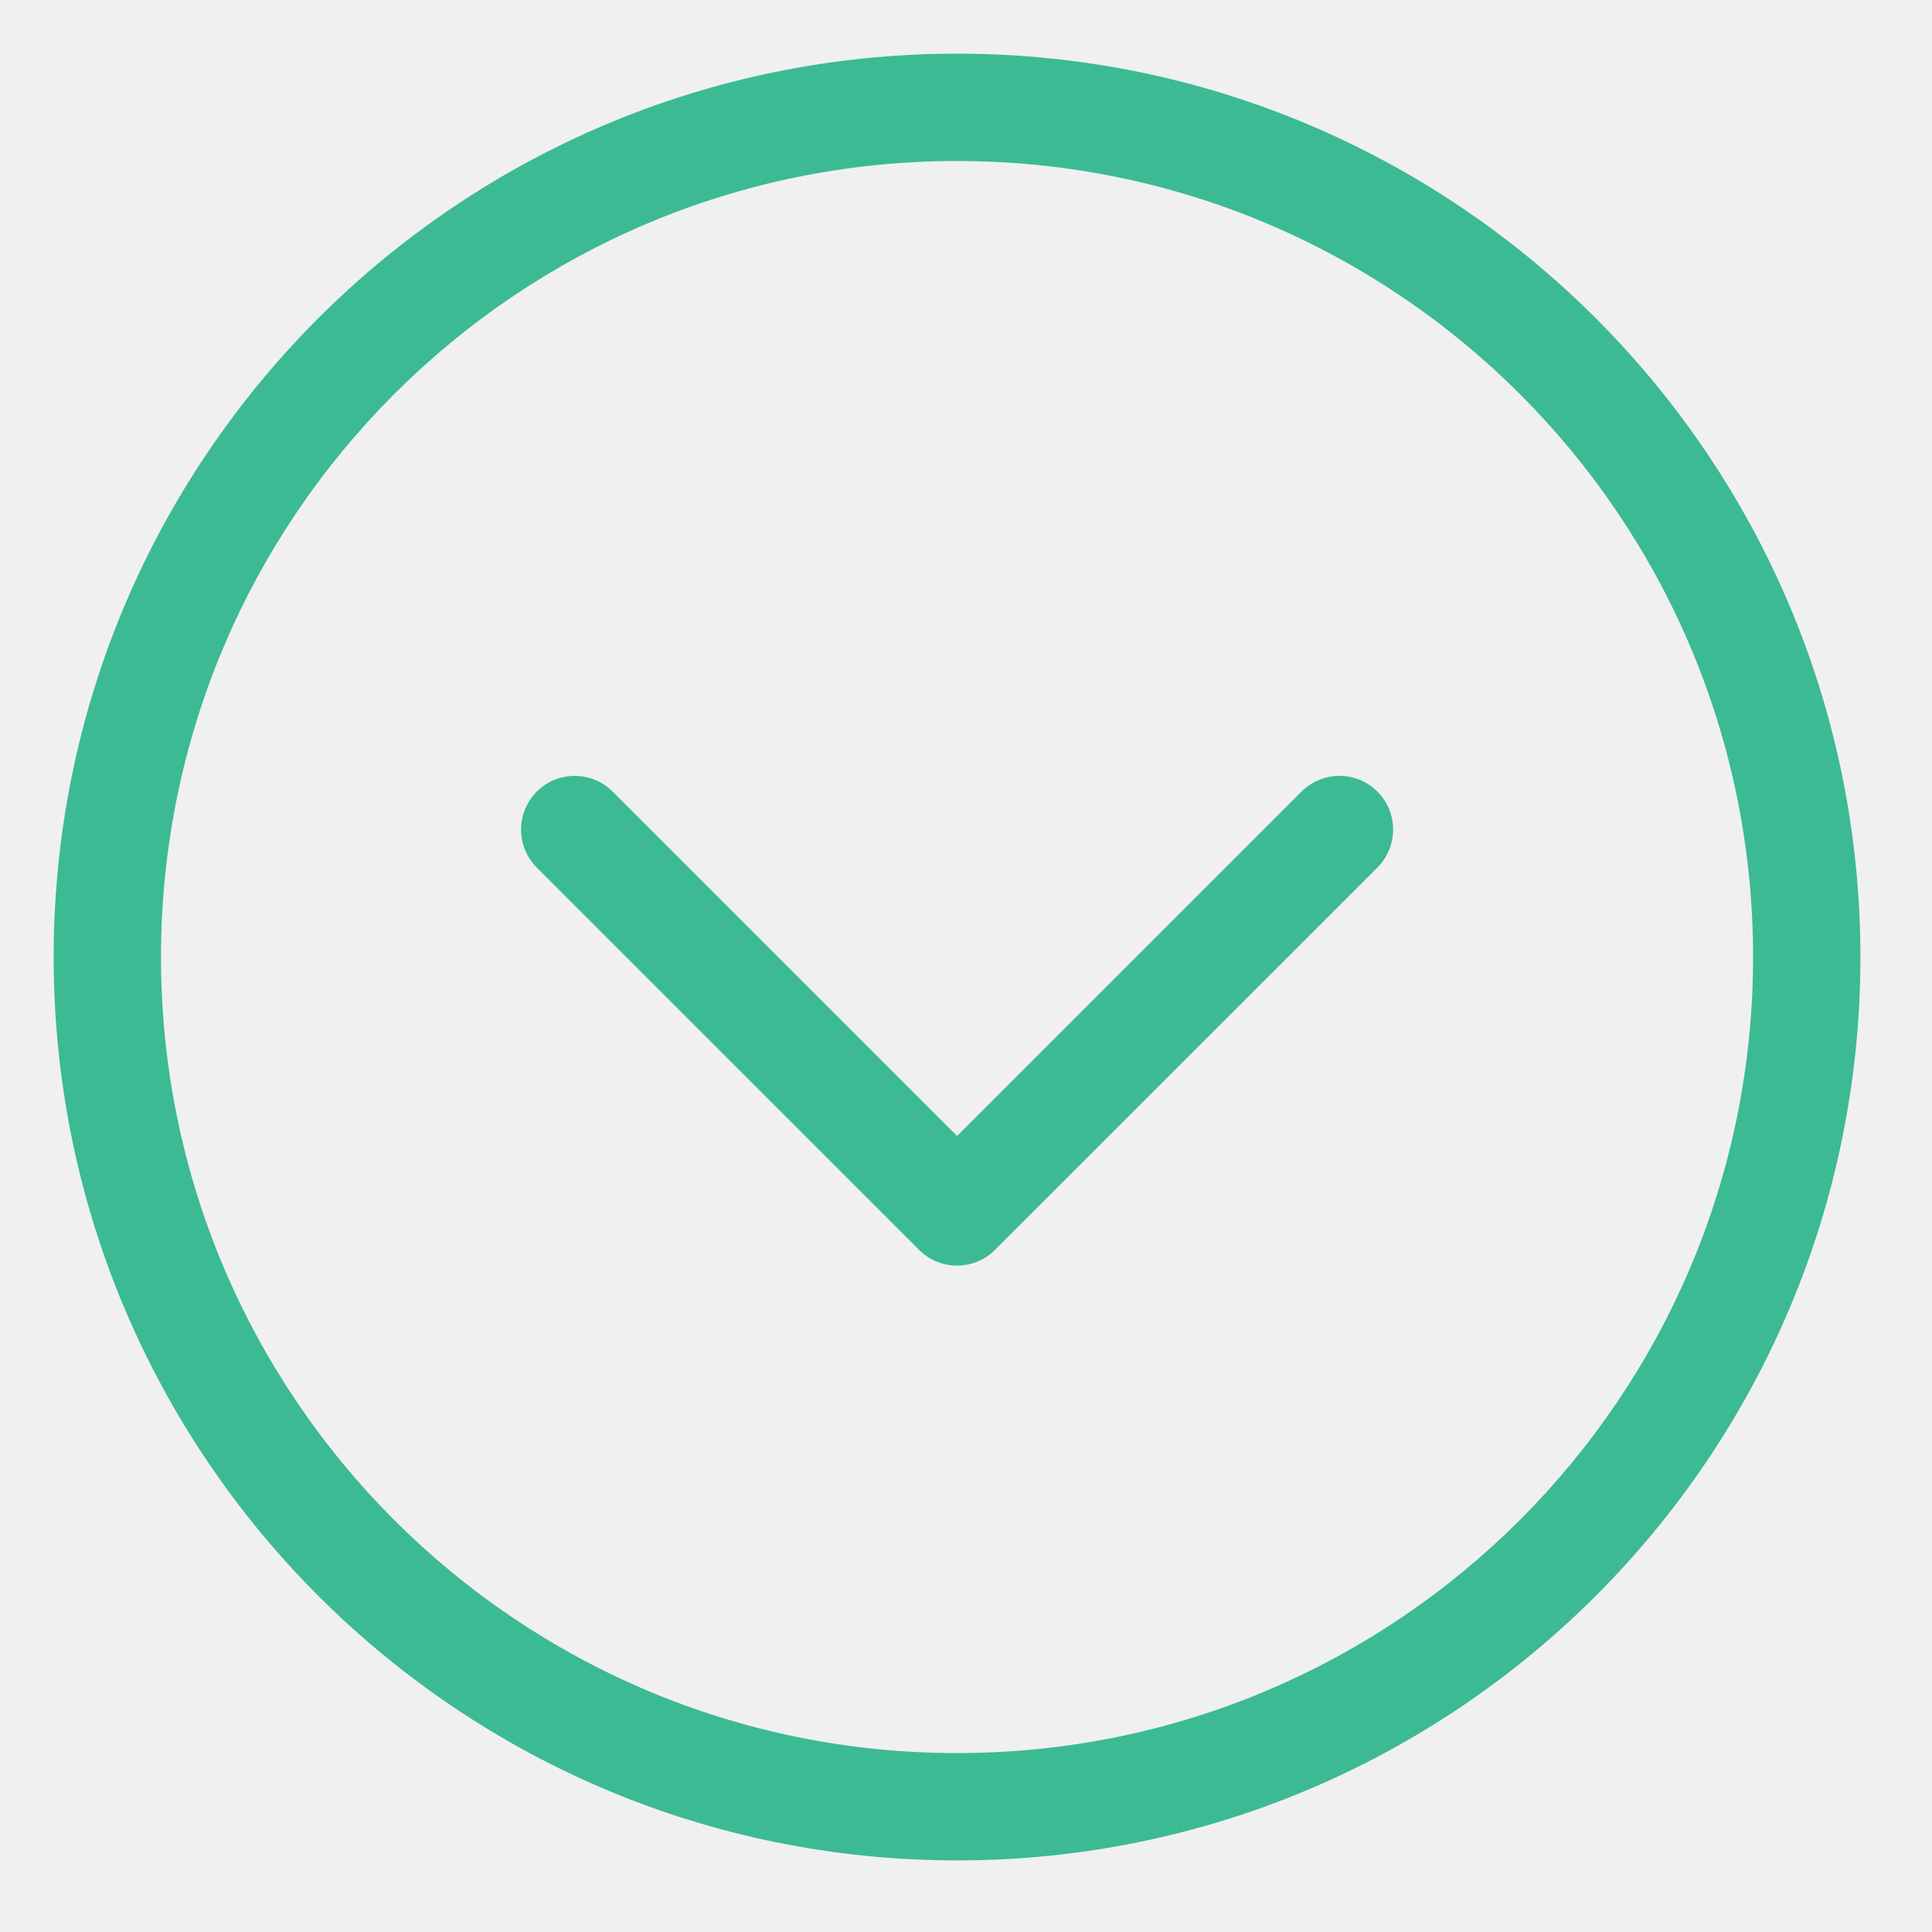
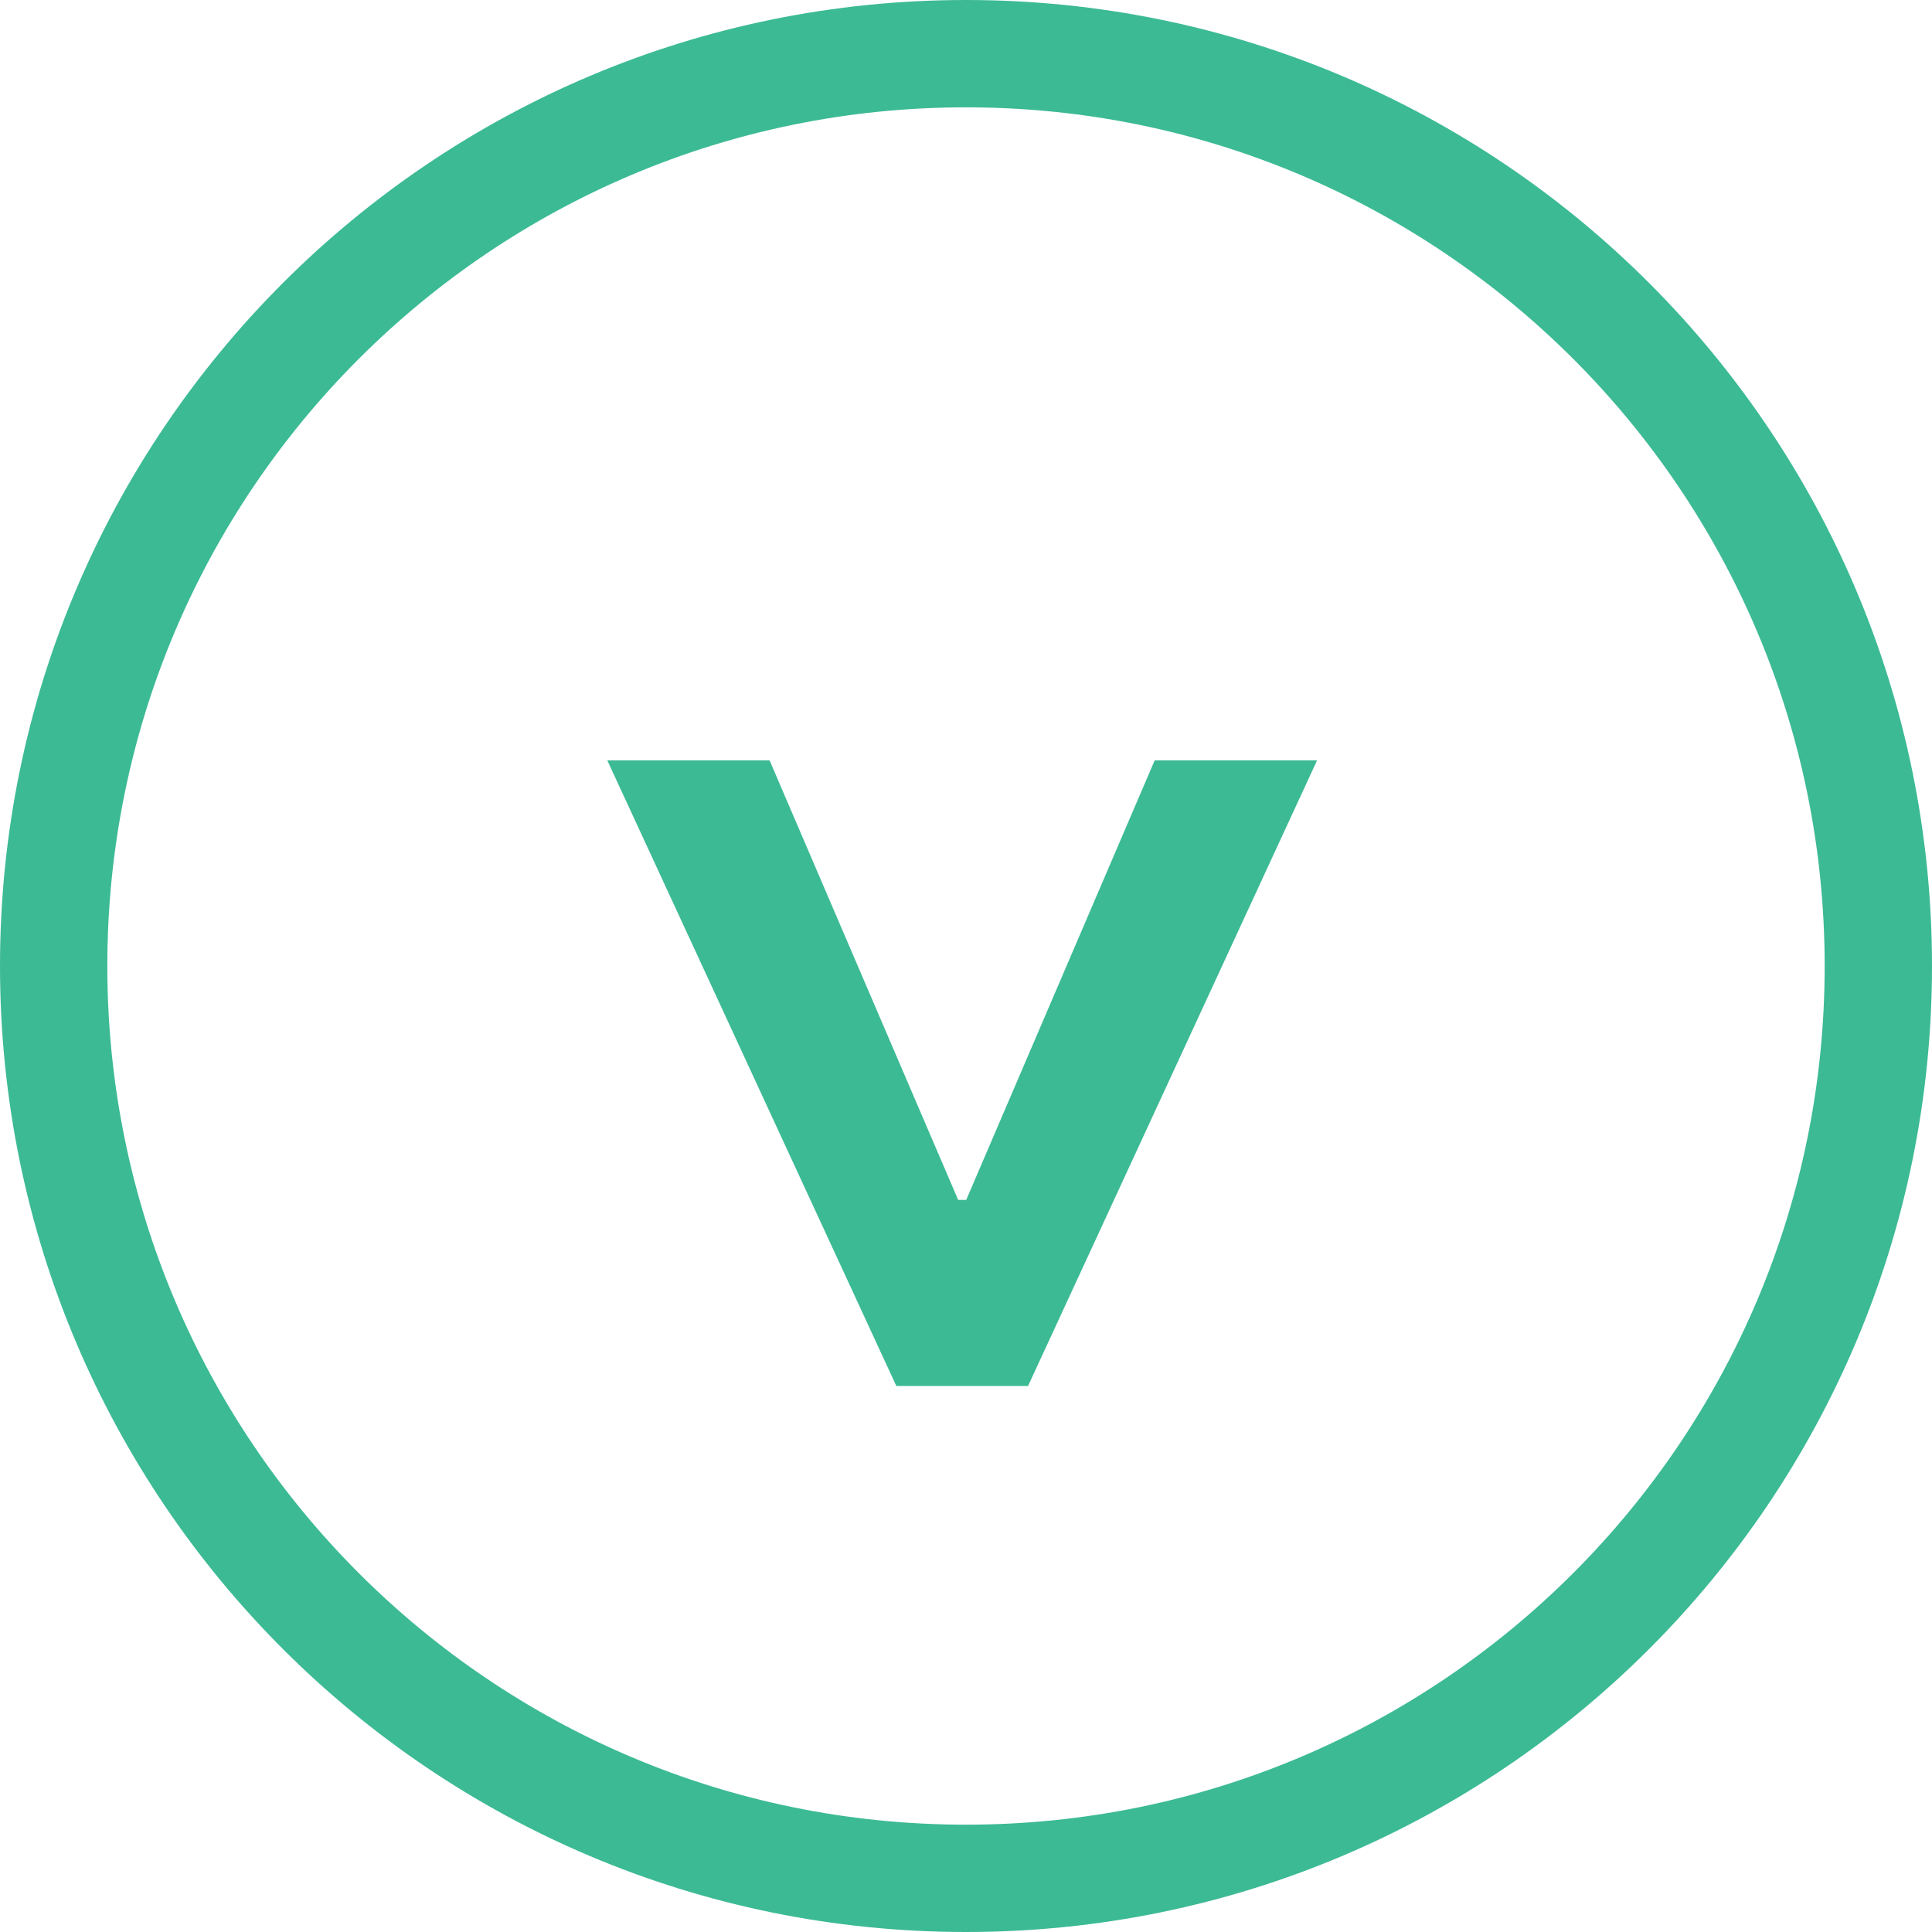
<svg xmlns="http://www.w3.org/2000/svg" width="18" height="18" viewBox="0 0 18 18" fill="none">
-   <path fill-rule="evenodd" clip-rule="evenodd" d="M8.917 17.333C13.565 17.333 17.333 13.565 17.333 8.917C17.333 4.268 13.565 0.5 8.917 0.5C4.268 0.5 0.5 4.268 0.5 8.917C0.5 13.565 4.268 17.333 8.917 17.333ZM16.333 8.917C16.333 13.013 13.013 16.333 8.917 16.333C4.82 16.333 1.5 13.013 1.5 8.917C1.5 4.82 4.82 1.5 8.917 1.5C13.013 1.5 16.333 4.82 16.333 8.917ZM8.563 11.645C8.759 11.84 9.075 11.84 9.27 11.645L12.833 8.083C13.028 7.887 13.028 7.571 12.833 7.375C12.638 7.18 12.321 7.18 12.126 7.375L8.917 10.584L5.708 7.375C5.513 7.18 5.196 7.18 5.001 7.375C4.806 7.571 4.806 7.887 5.001 8.083L8.563 11.645Z" fill="#3CBA94" />
+   <g clip-path="url(#clip0_9_4)">
+     <rect width="18" height="18" transform="matrix(-1 0 0 -1 18 18)" fill="white" />
+     <circle cx="9" cy="9" r="8.5" transform="rotate(-180 9 9)" stroke="#3CBA94" />
+     <path d="M8.351 12.913L5.658 7.084L7.17 7.084L8.947 11.226L8.866 11.179H9.062L8.982 11.226L10.758 7.084L12.271 7.084L9.578 12.913L8.351 12.913Z" fill="#3CBA94" />
+   </g>
+   <defs>
+     <clipPath id="clip0_9_4">
+       <rect width="18" height="18" fill="white" transform="matrix(-1 0 0 -1 18 18)" />
+     </clipPath>
+   </defs>
</svg>
